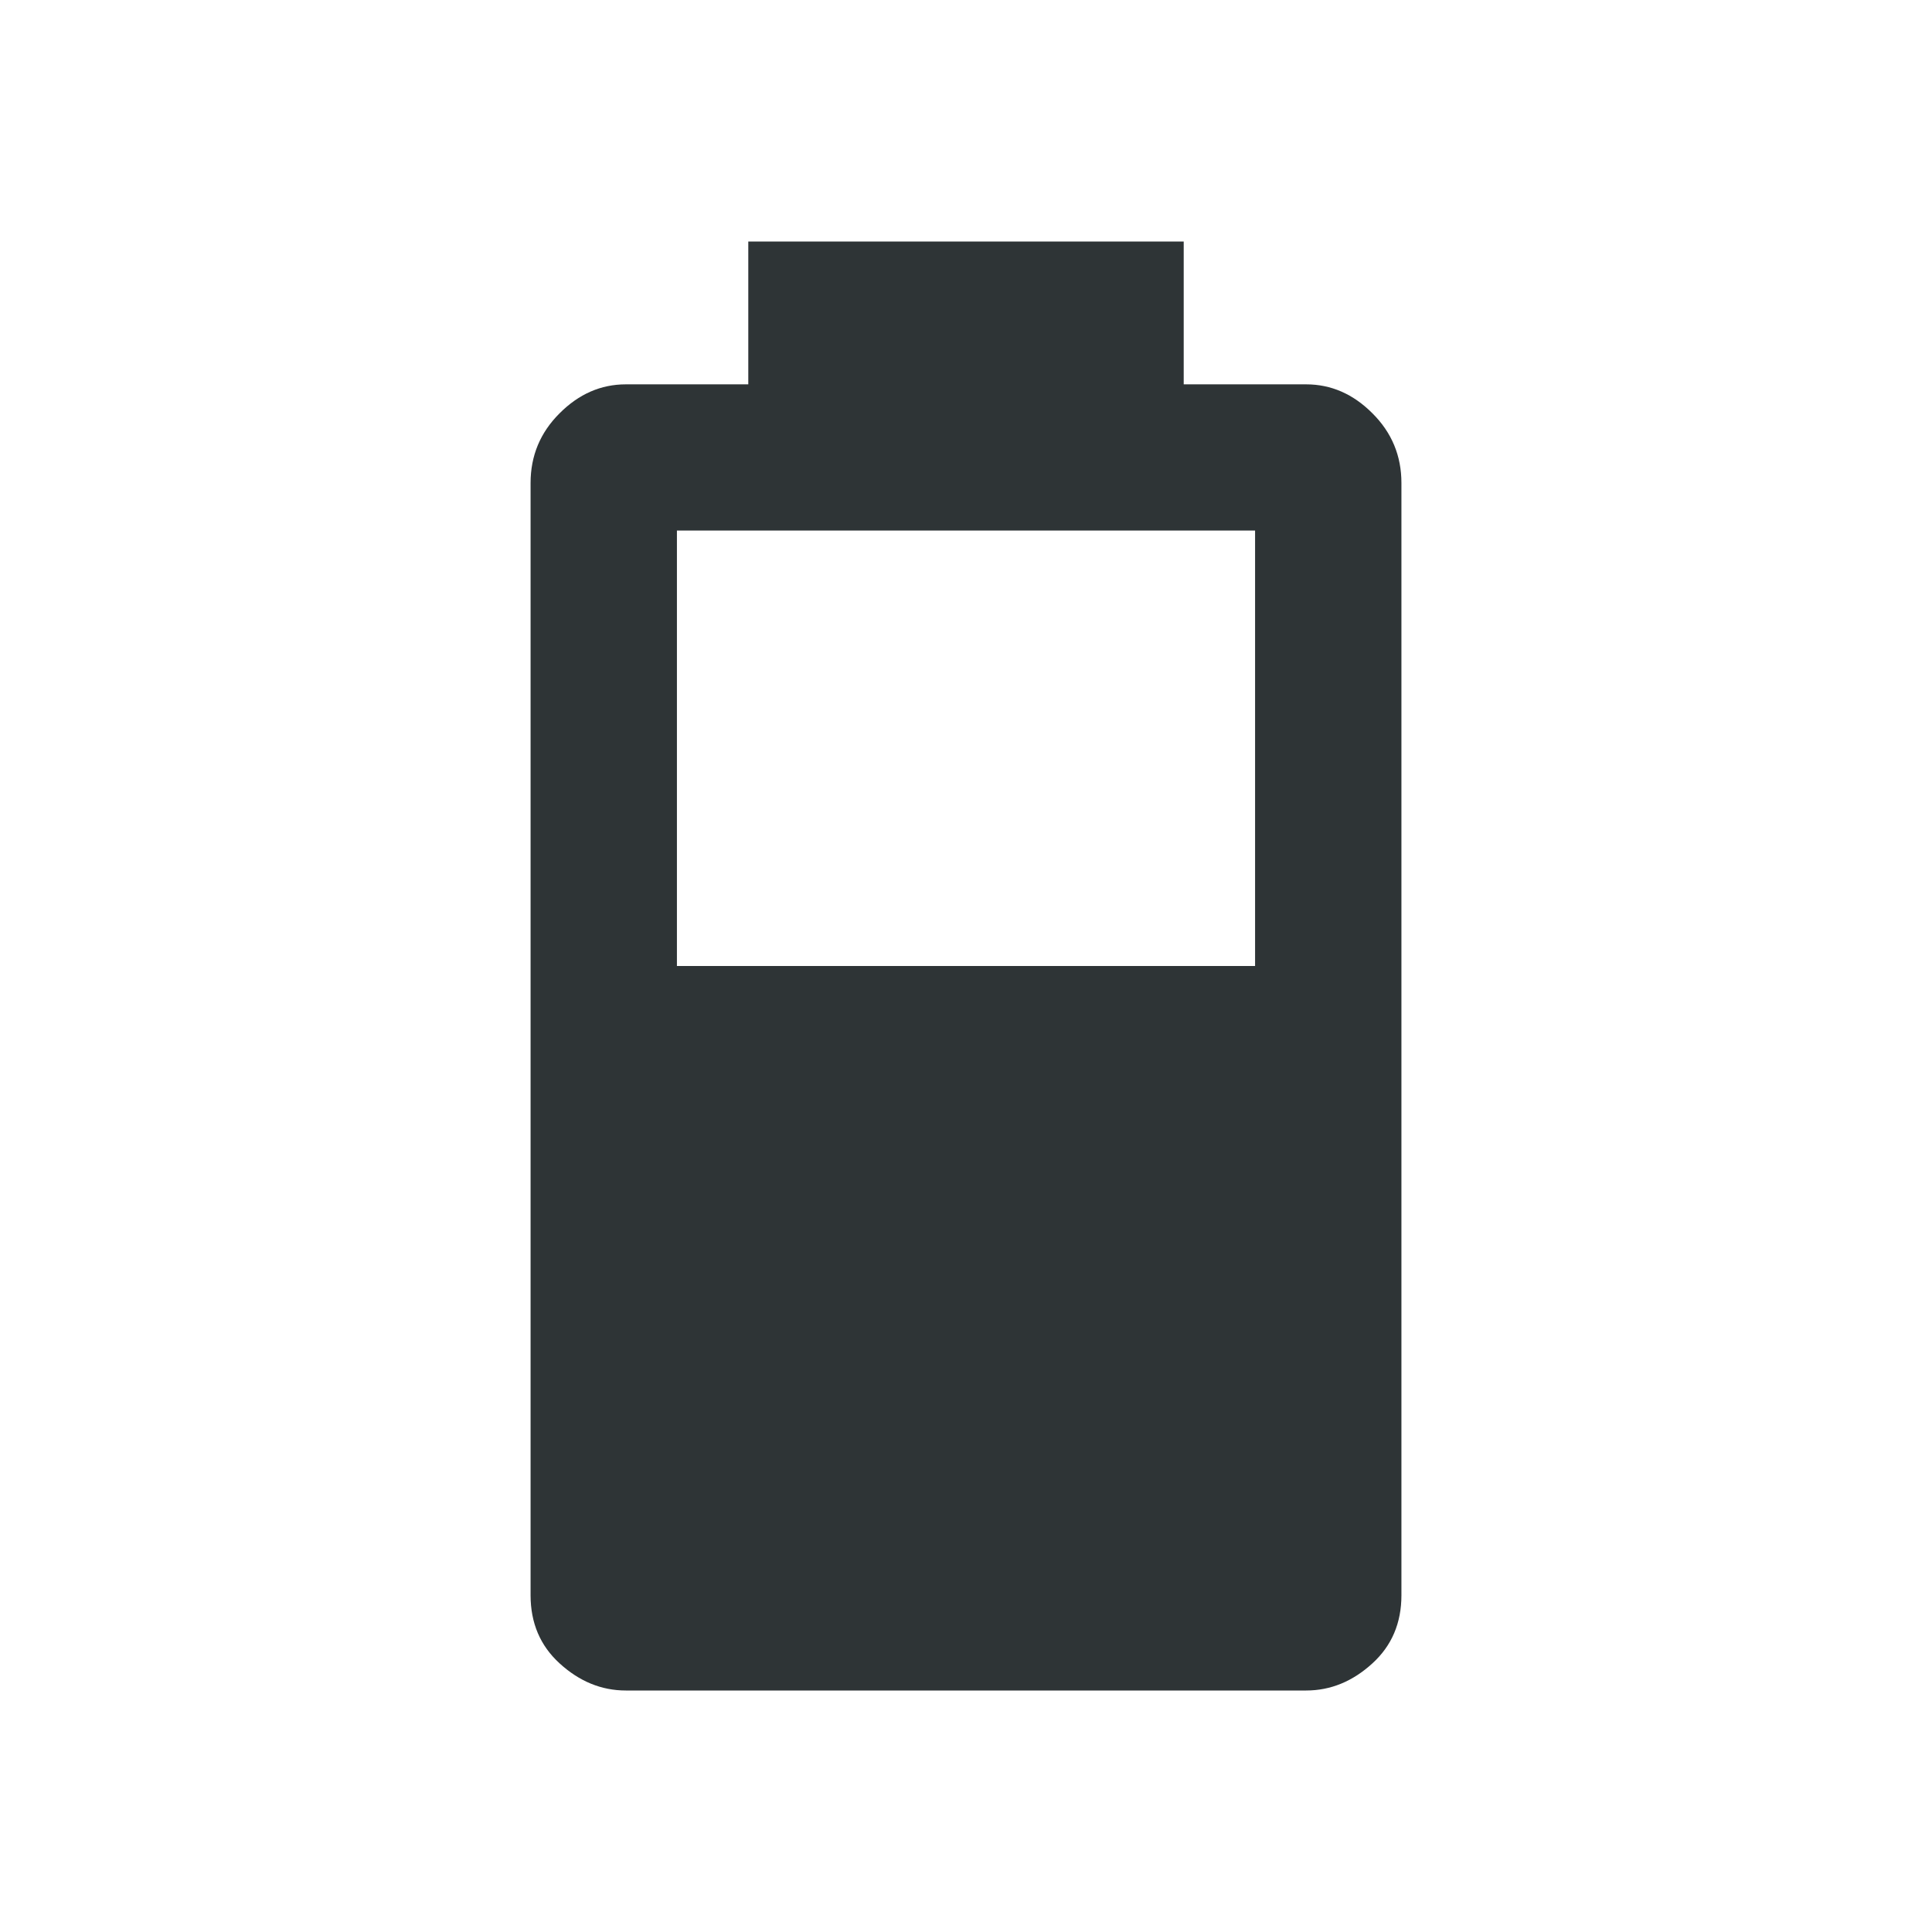
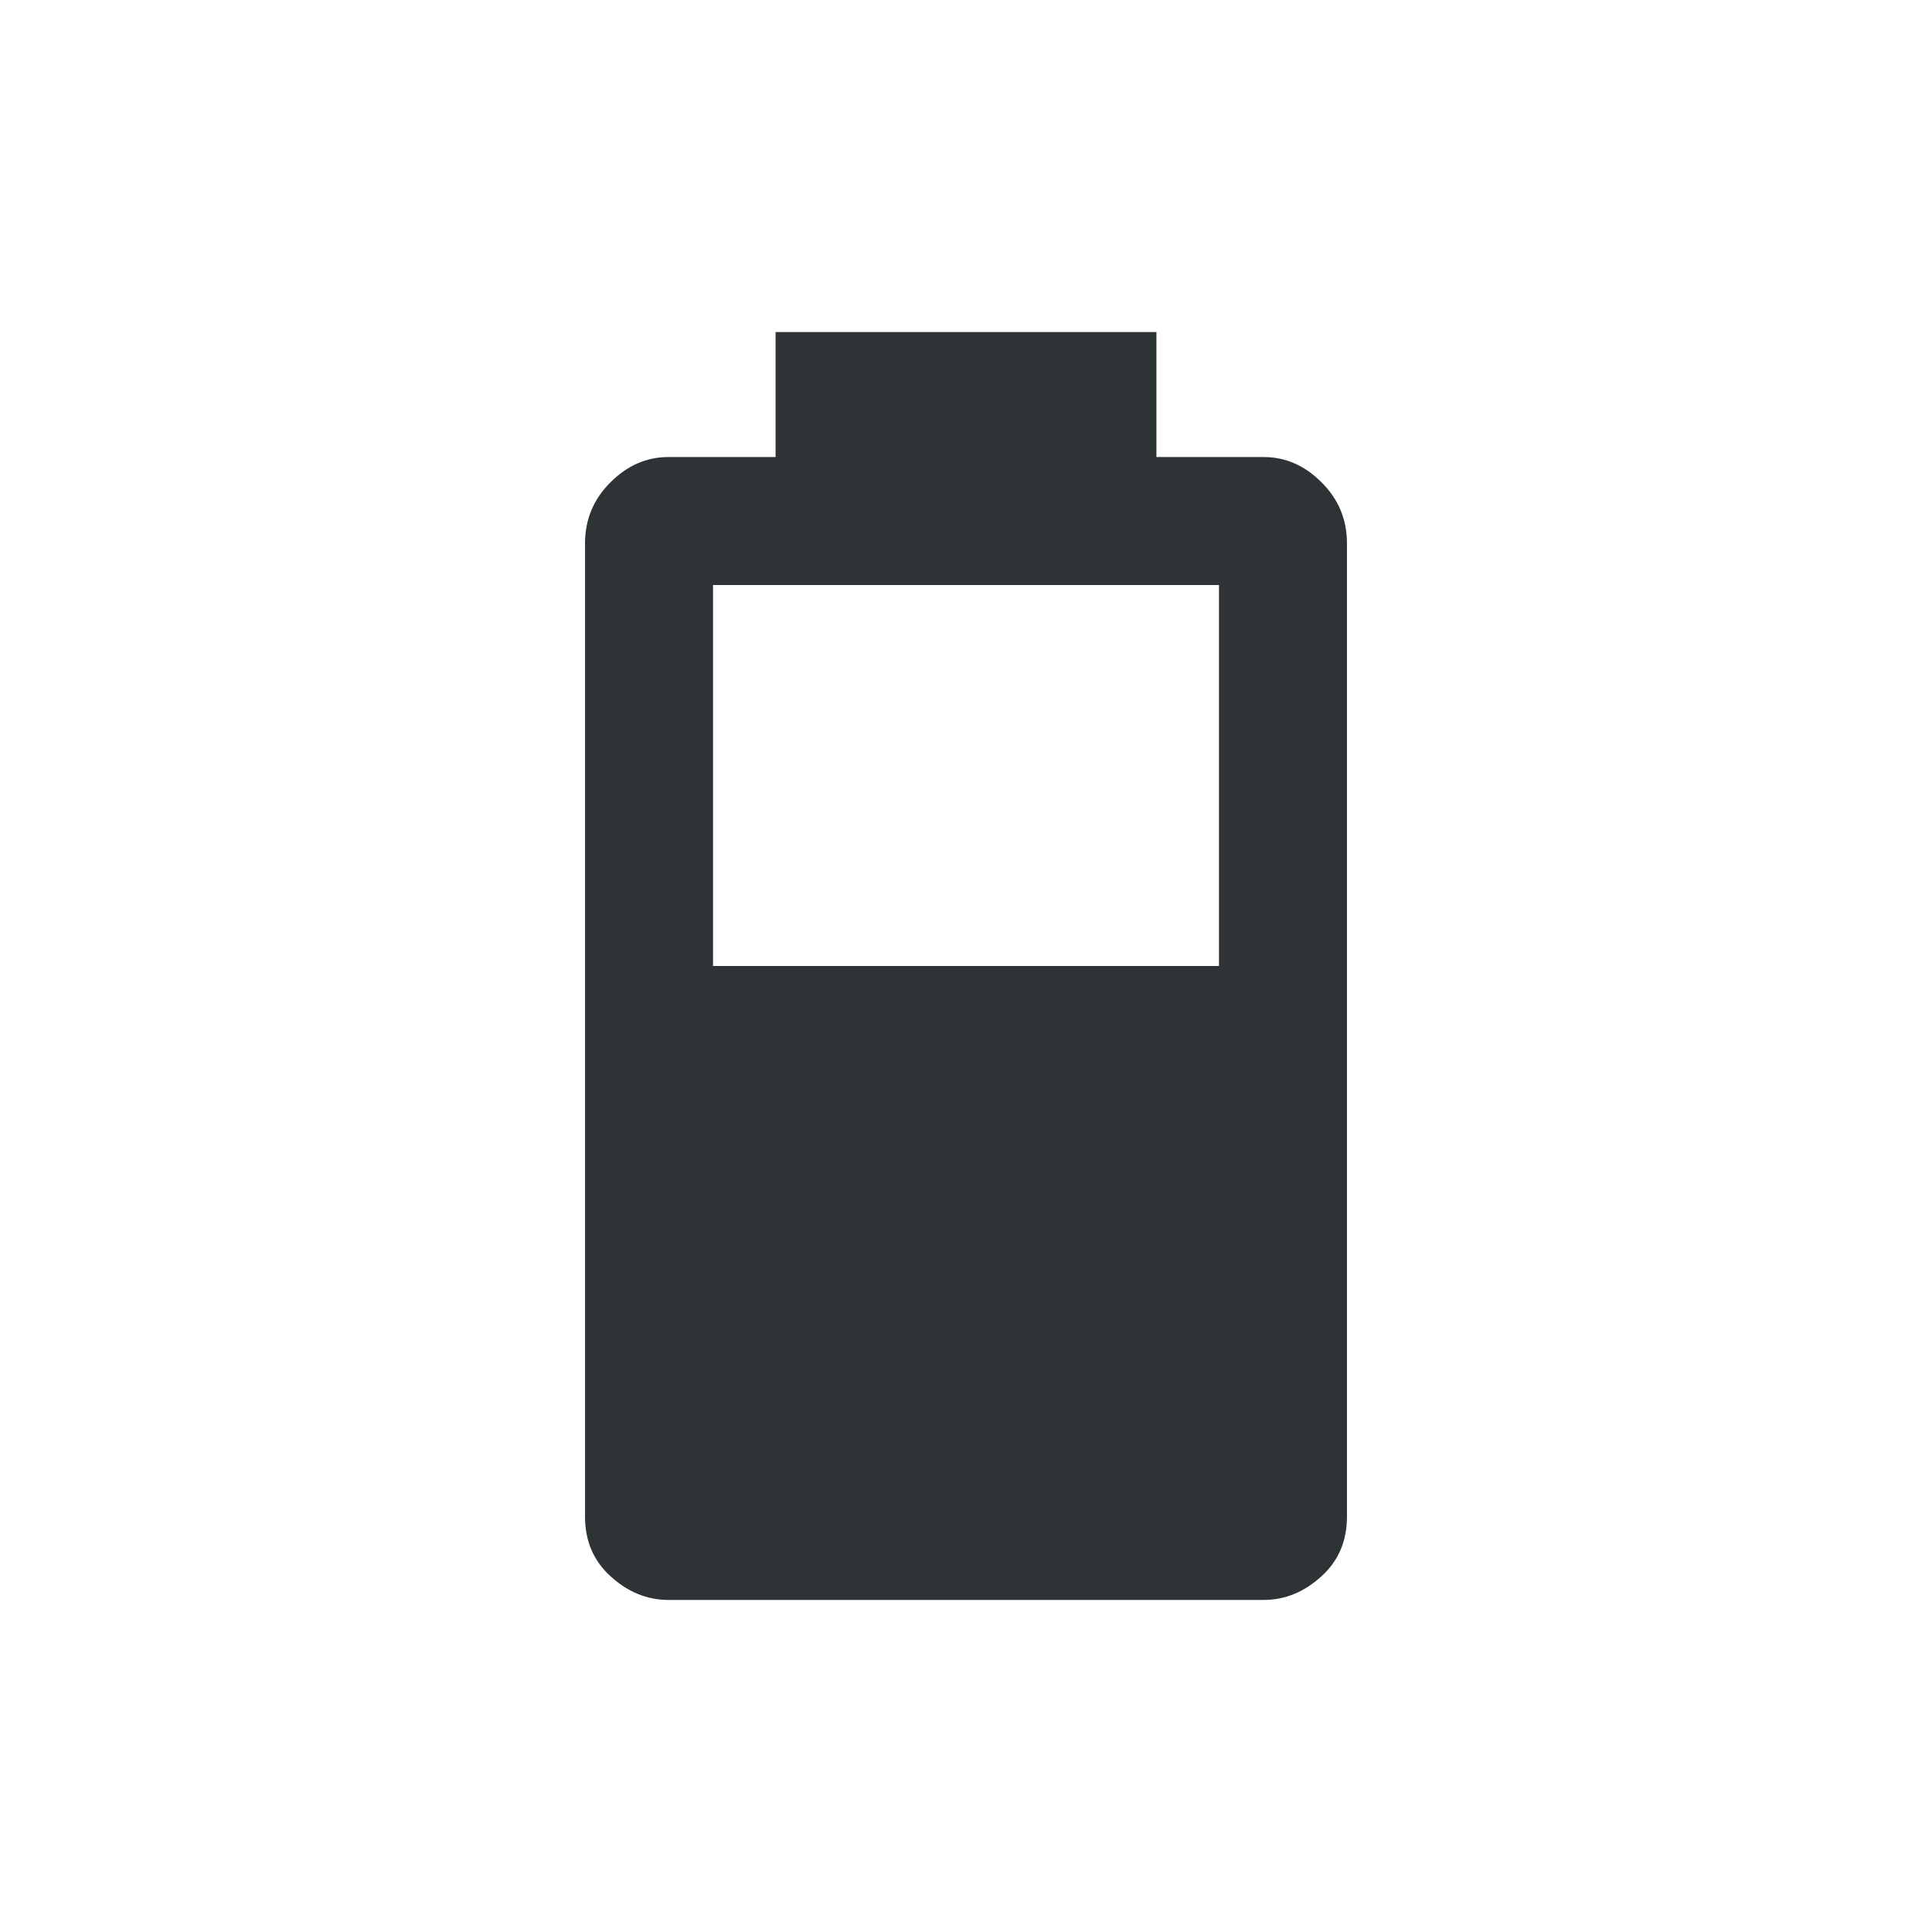
<svg xmlns="http://www.w3.org/2000/svg" width="16" height="16" viewBox="0 0 16 16">
-   <path fill="#2e3436" d="M10.394 8H5.606V4.394H10.394ZM10.817 3.183H9.803V2H6.197V3.183H5.183Q4.873 3.183 4.634 3.423Q4.394 3.662 4.394 4V13.211Q4.394 13.556 4.634 13.775Q4.88 14 5.183 14H10.817Q11.12 14 11.366 13.775Q11.606 13.556 11.606 13.211V4Q11.606 3.662 11.366 3.423Q11.127 3.183 10.817 3.183Z" />
+   <path fill="#2e3436" d="M10.095 8H5.905V4.845H10.095ZM10.465 3.785H9.577V2.75H6.423V3.785H5.535Q5.264 3.785 5.055 3.995Q4.845 4.204 4.845 4.5V12.56Q4.845 12.862 5.055 13.053Q5.27 13.25 5.535 13.25H10.465Q10.73 13.25 10.945 13.053Q11.155 12.862 11.155 12.56V4.5Q11.155 4.204 10.945 3.995Q10.736 3.785 10.465 3.785Z" />
</svg>
